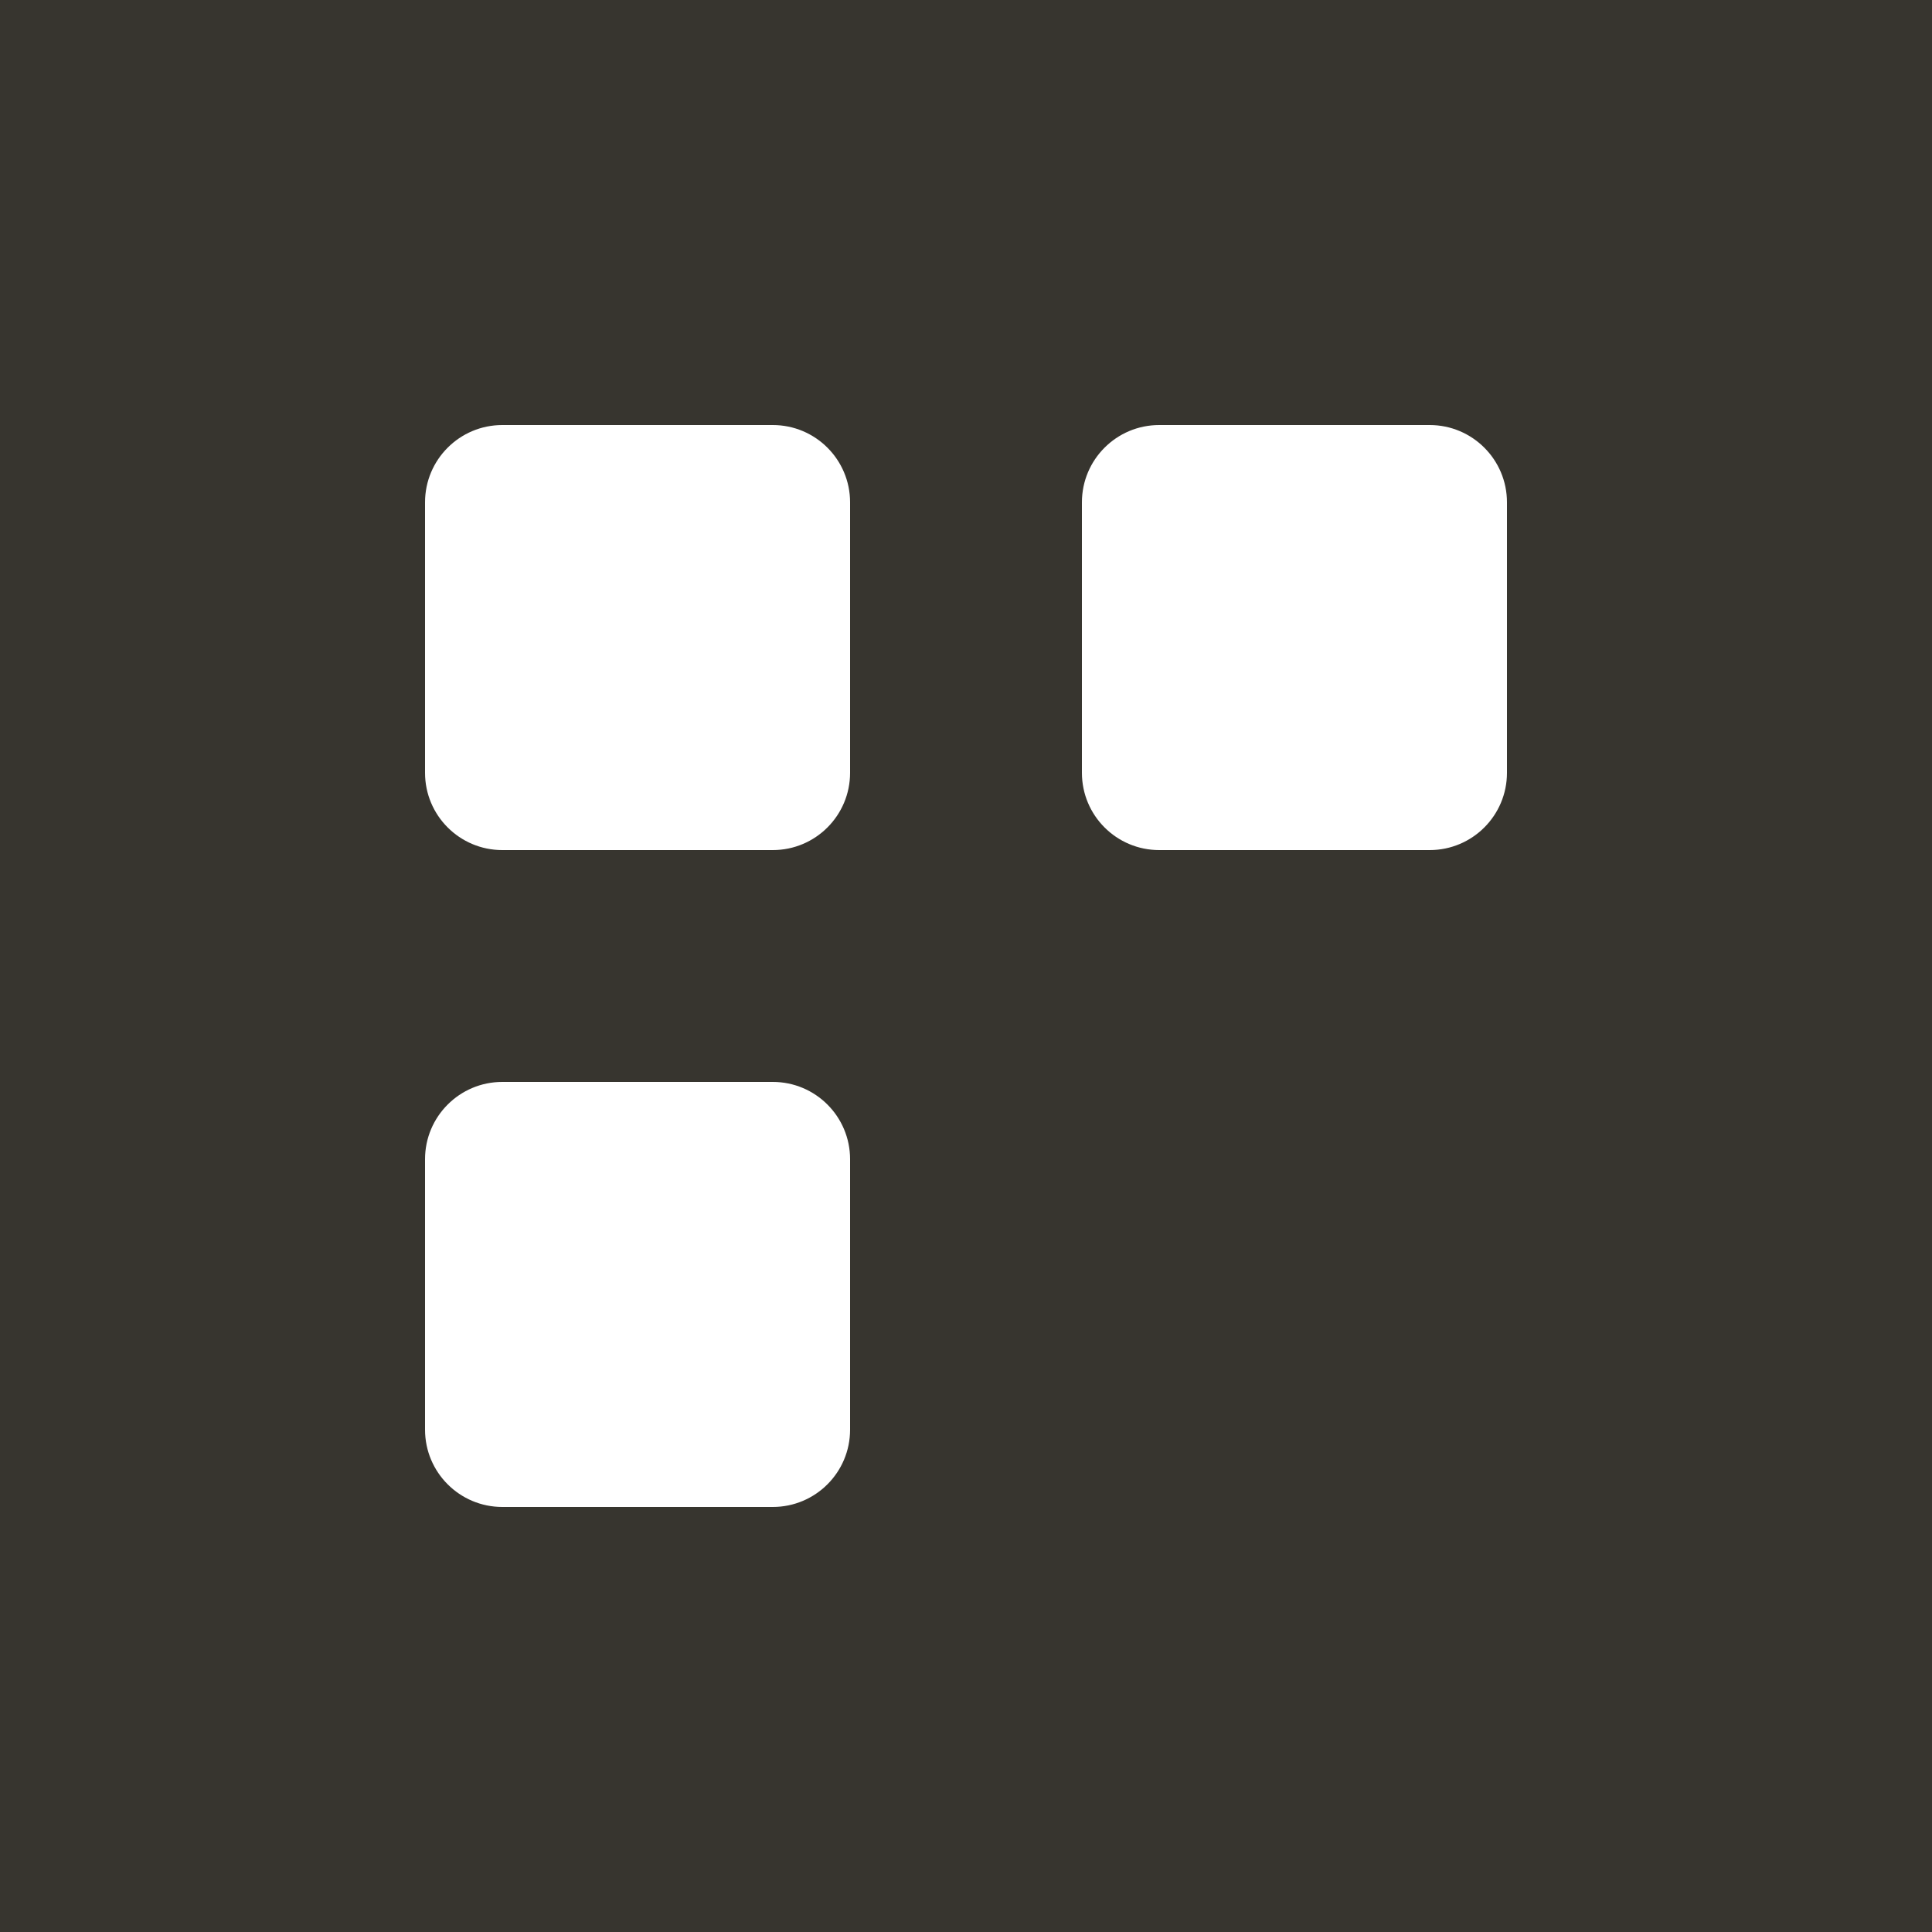
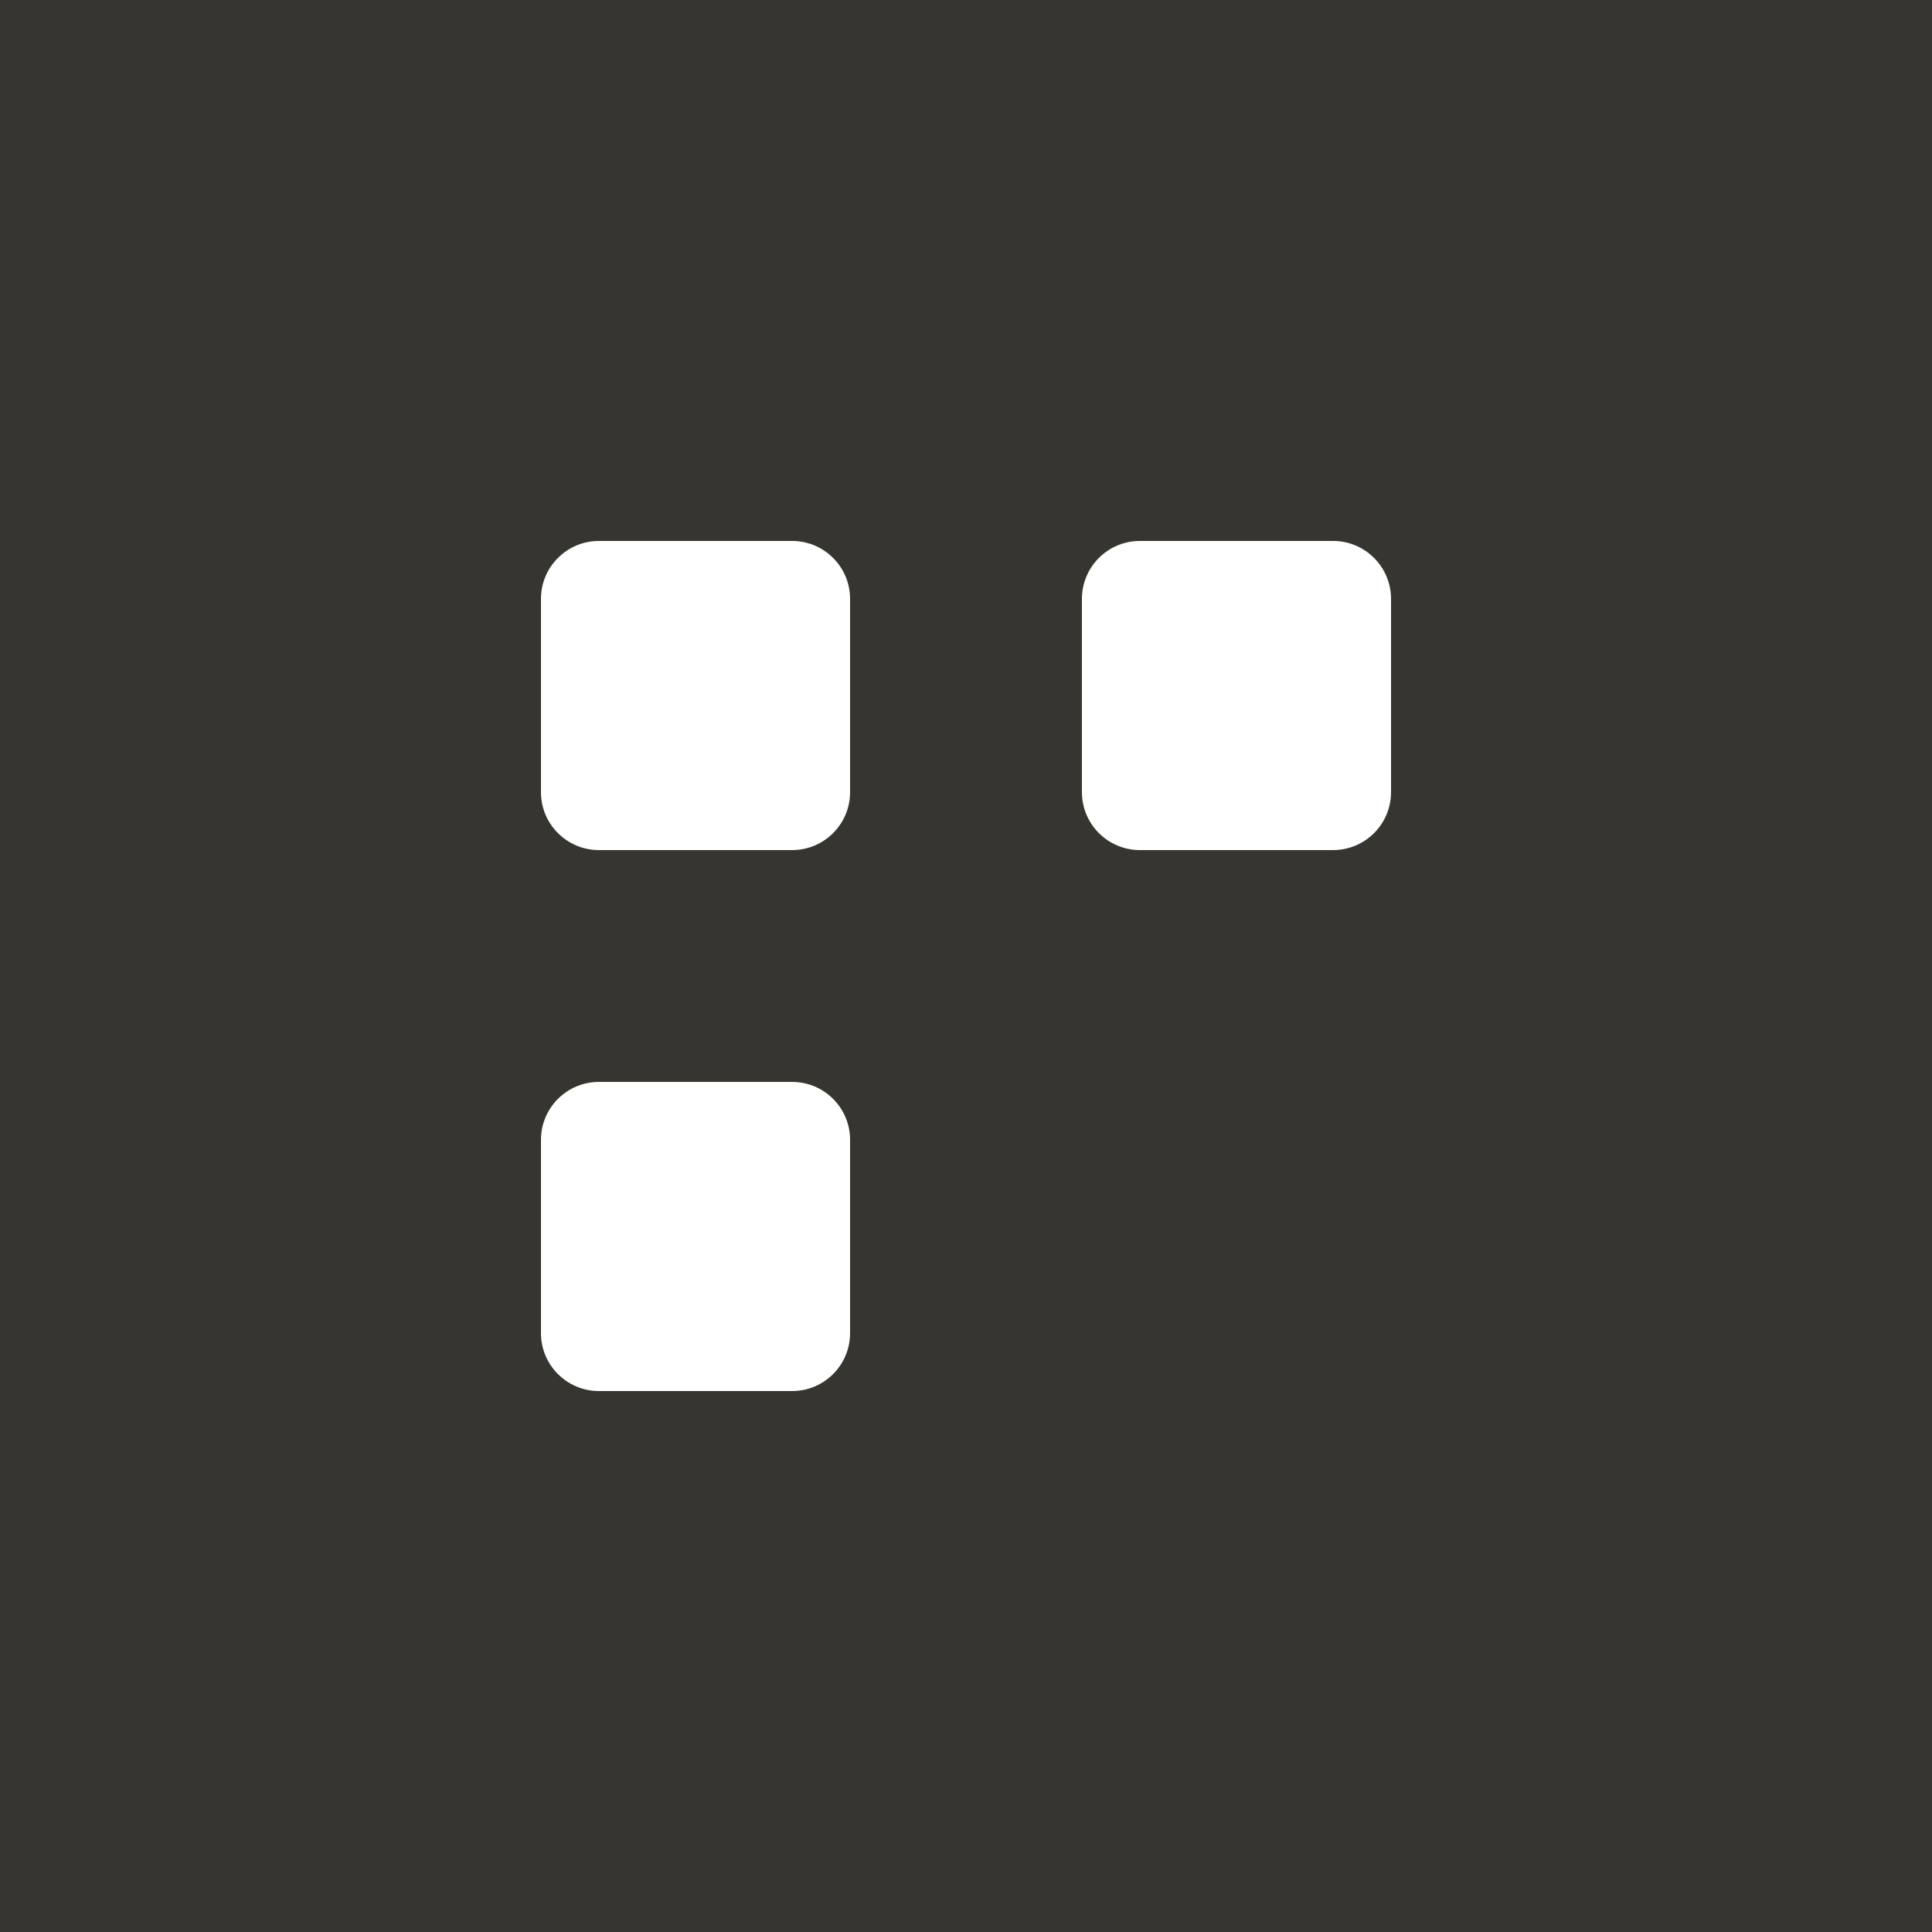
<svg xmlns="http://www.w3.org/2000/svg" viewBox="0 0 100 100">
  <rect width="100" height="100" fill="#37352f" />
-   <rect x="22" y="22" width="22" height="22" rx="4" fill="#ffffff" />
-   <rect x="56" y="22" width="22" height="22" rx="4" fill="#ffffff" />
-   <rect x="22" y="56" width="22" height="22" rx="4" fill="#ffffff" />
+   <rect x="28" y="28" width="16" height="16" rx="3" fill="#ffffff" />
+   <rect x="56" y="28" width="16" height="16" rx="3" fill="#ffffff" />
+   <rect x="28" y="56" width="16" height="16" rx="3" fill="#ffffff" />
</svg>
